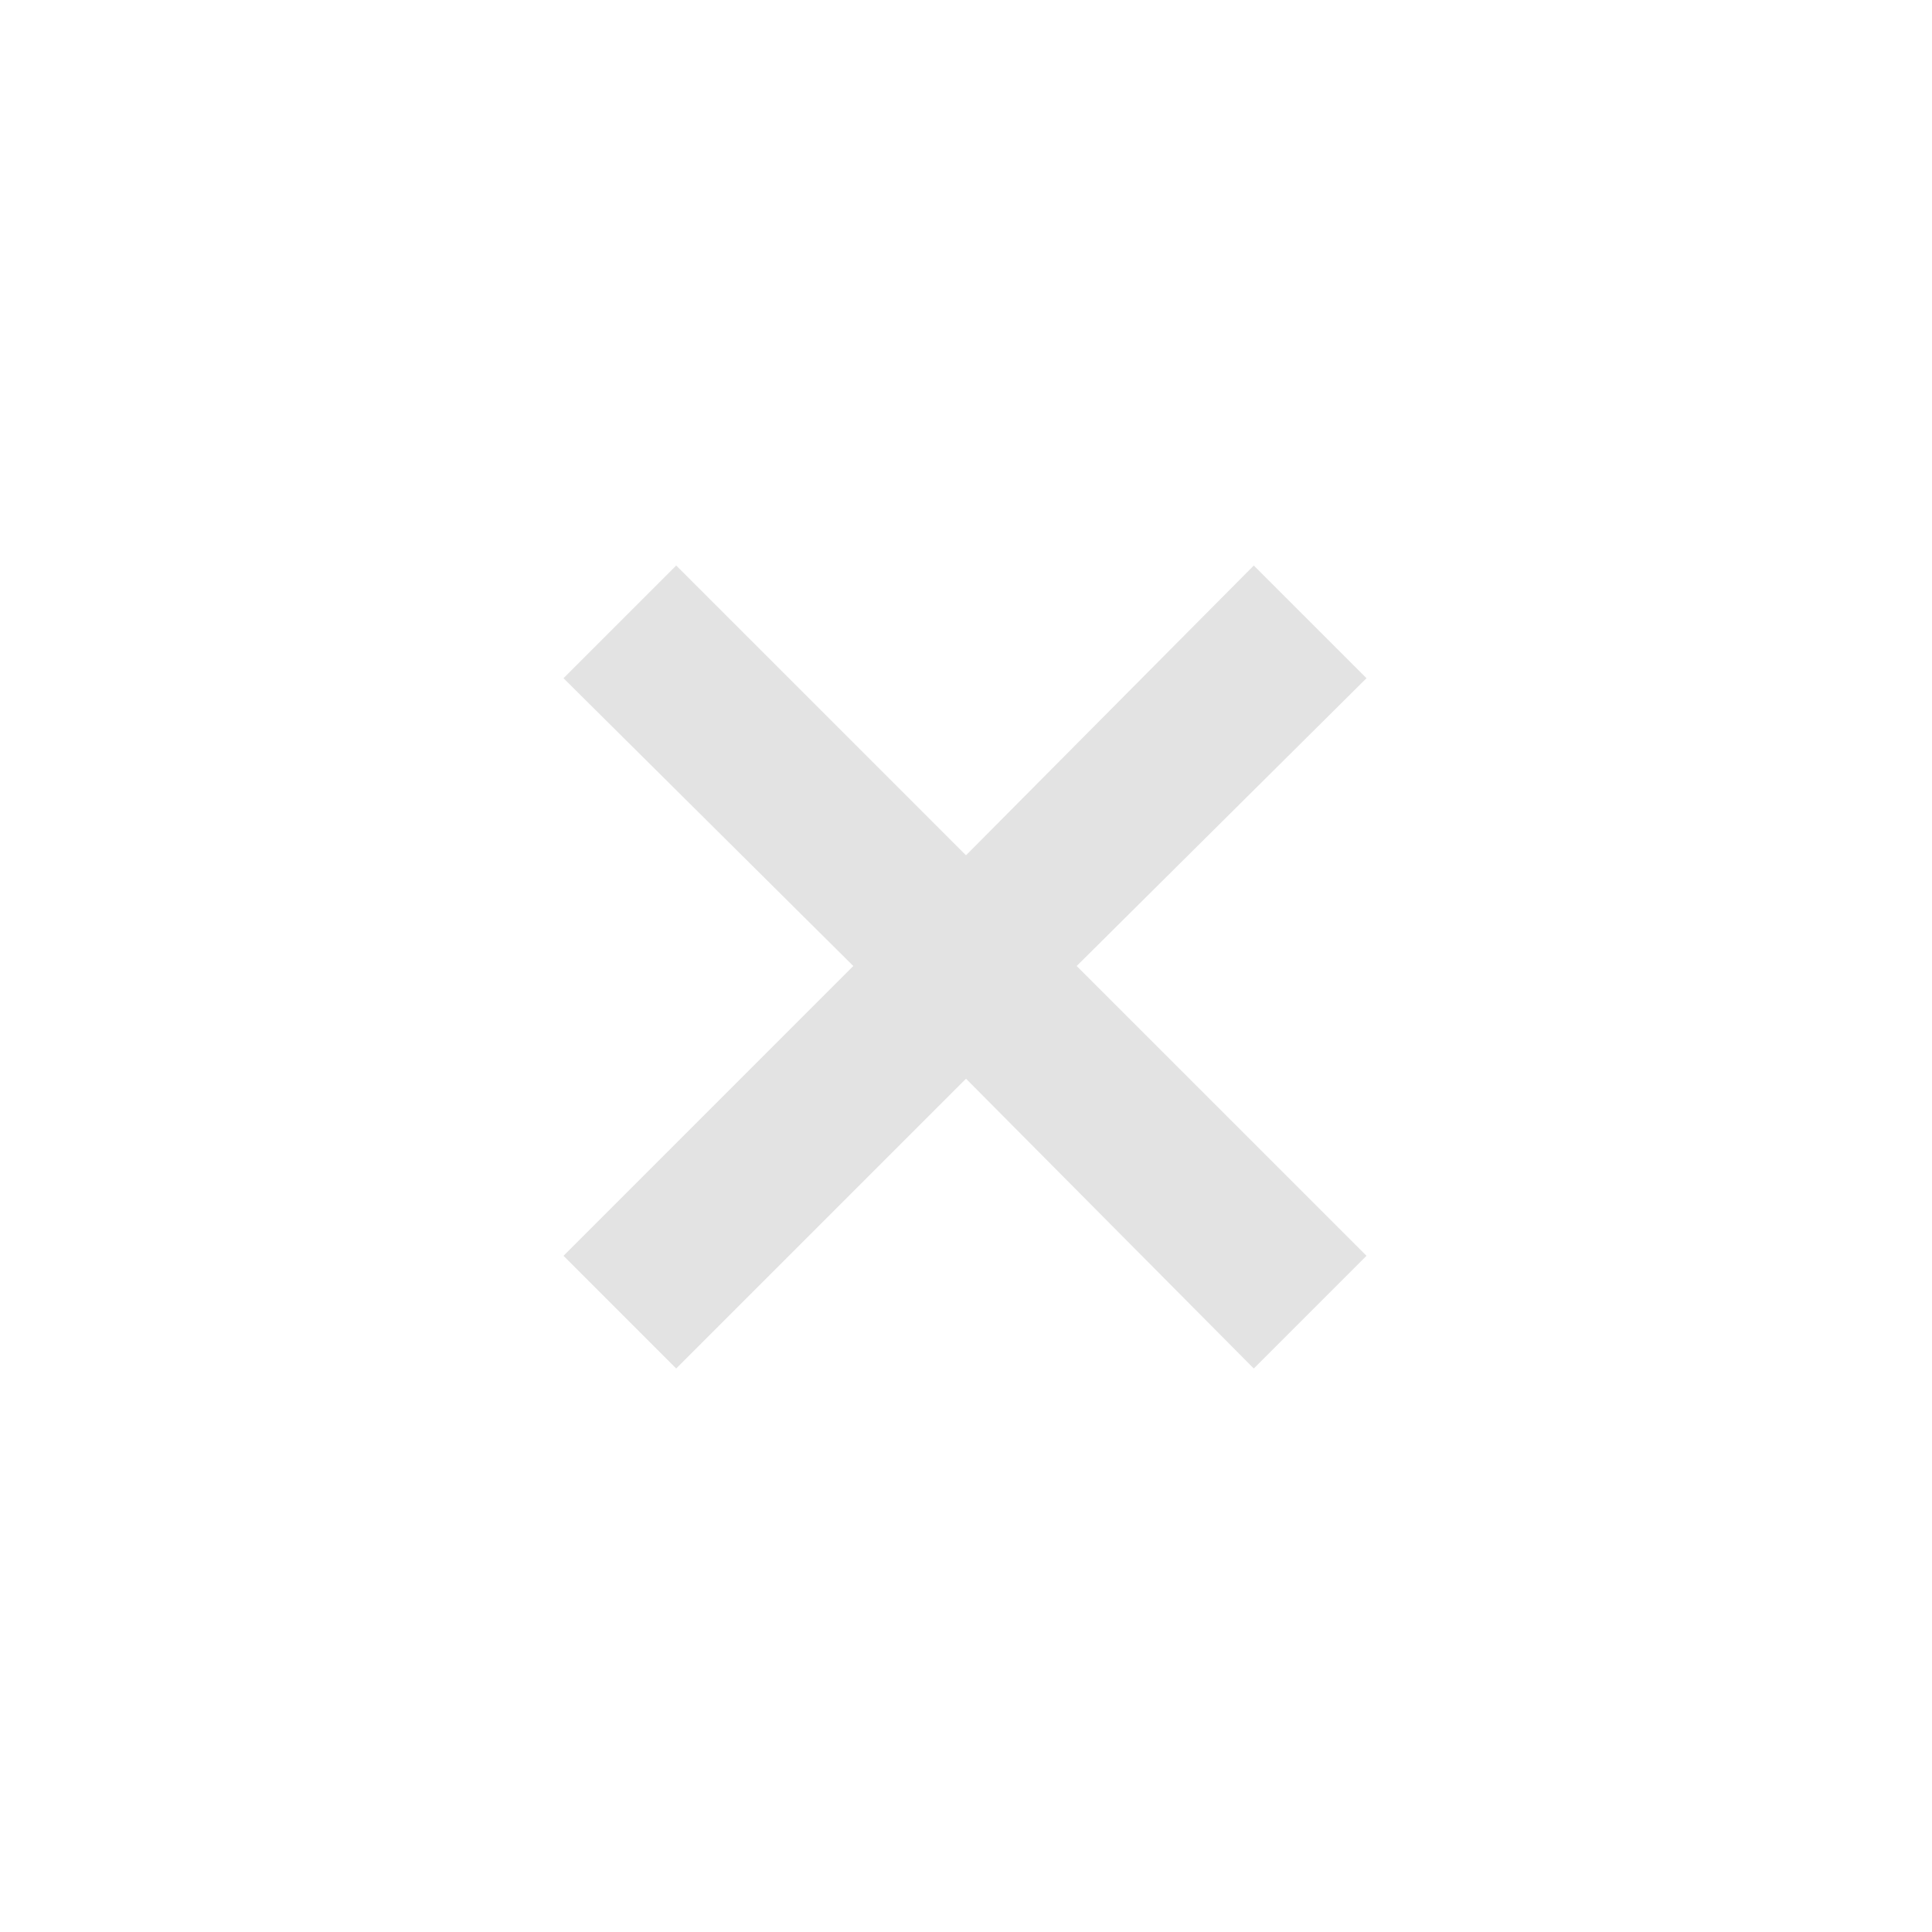
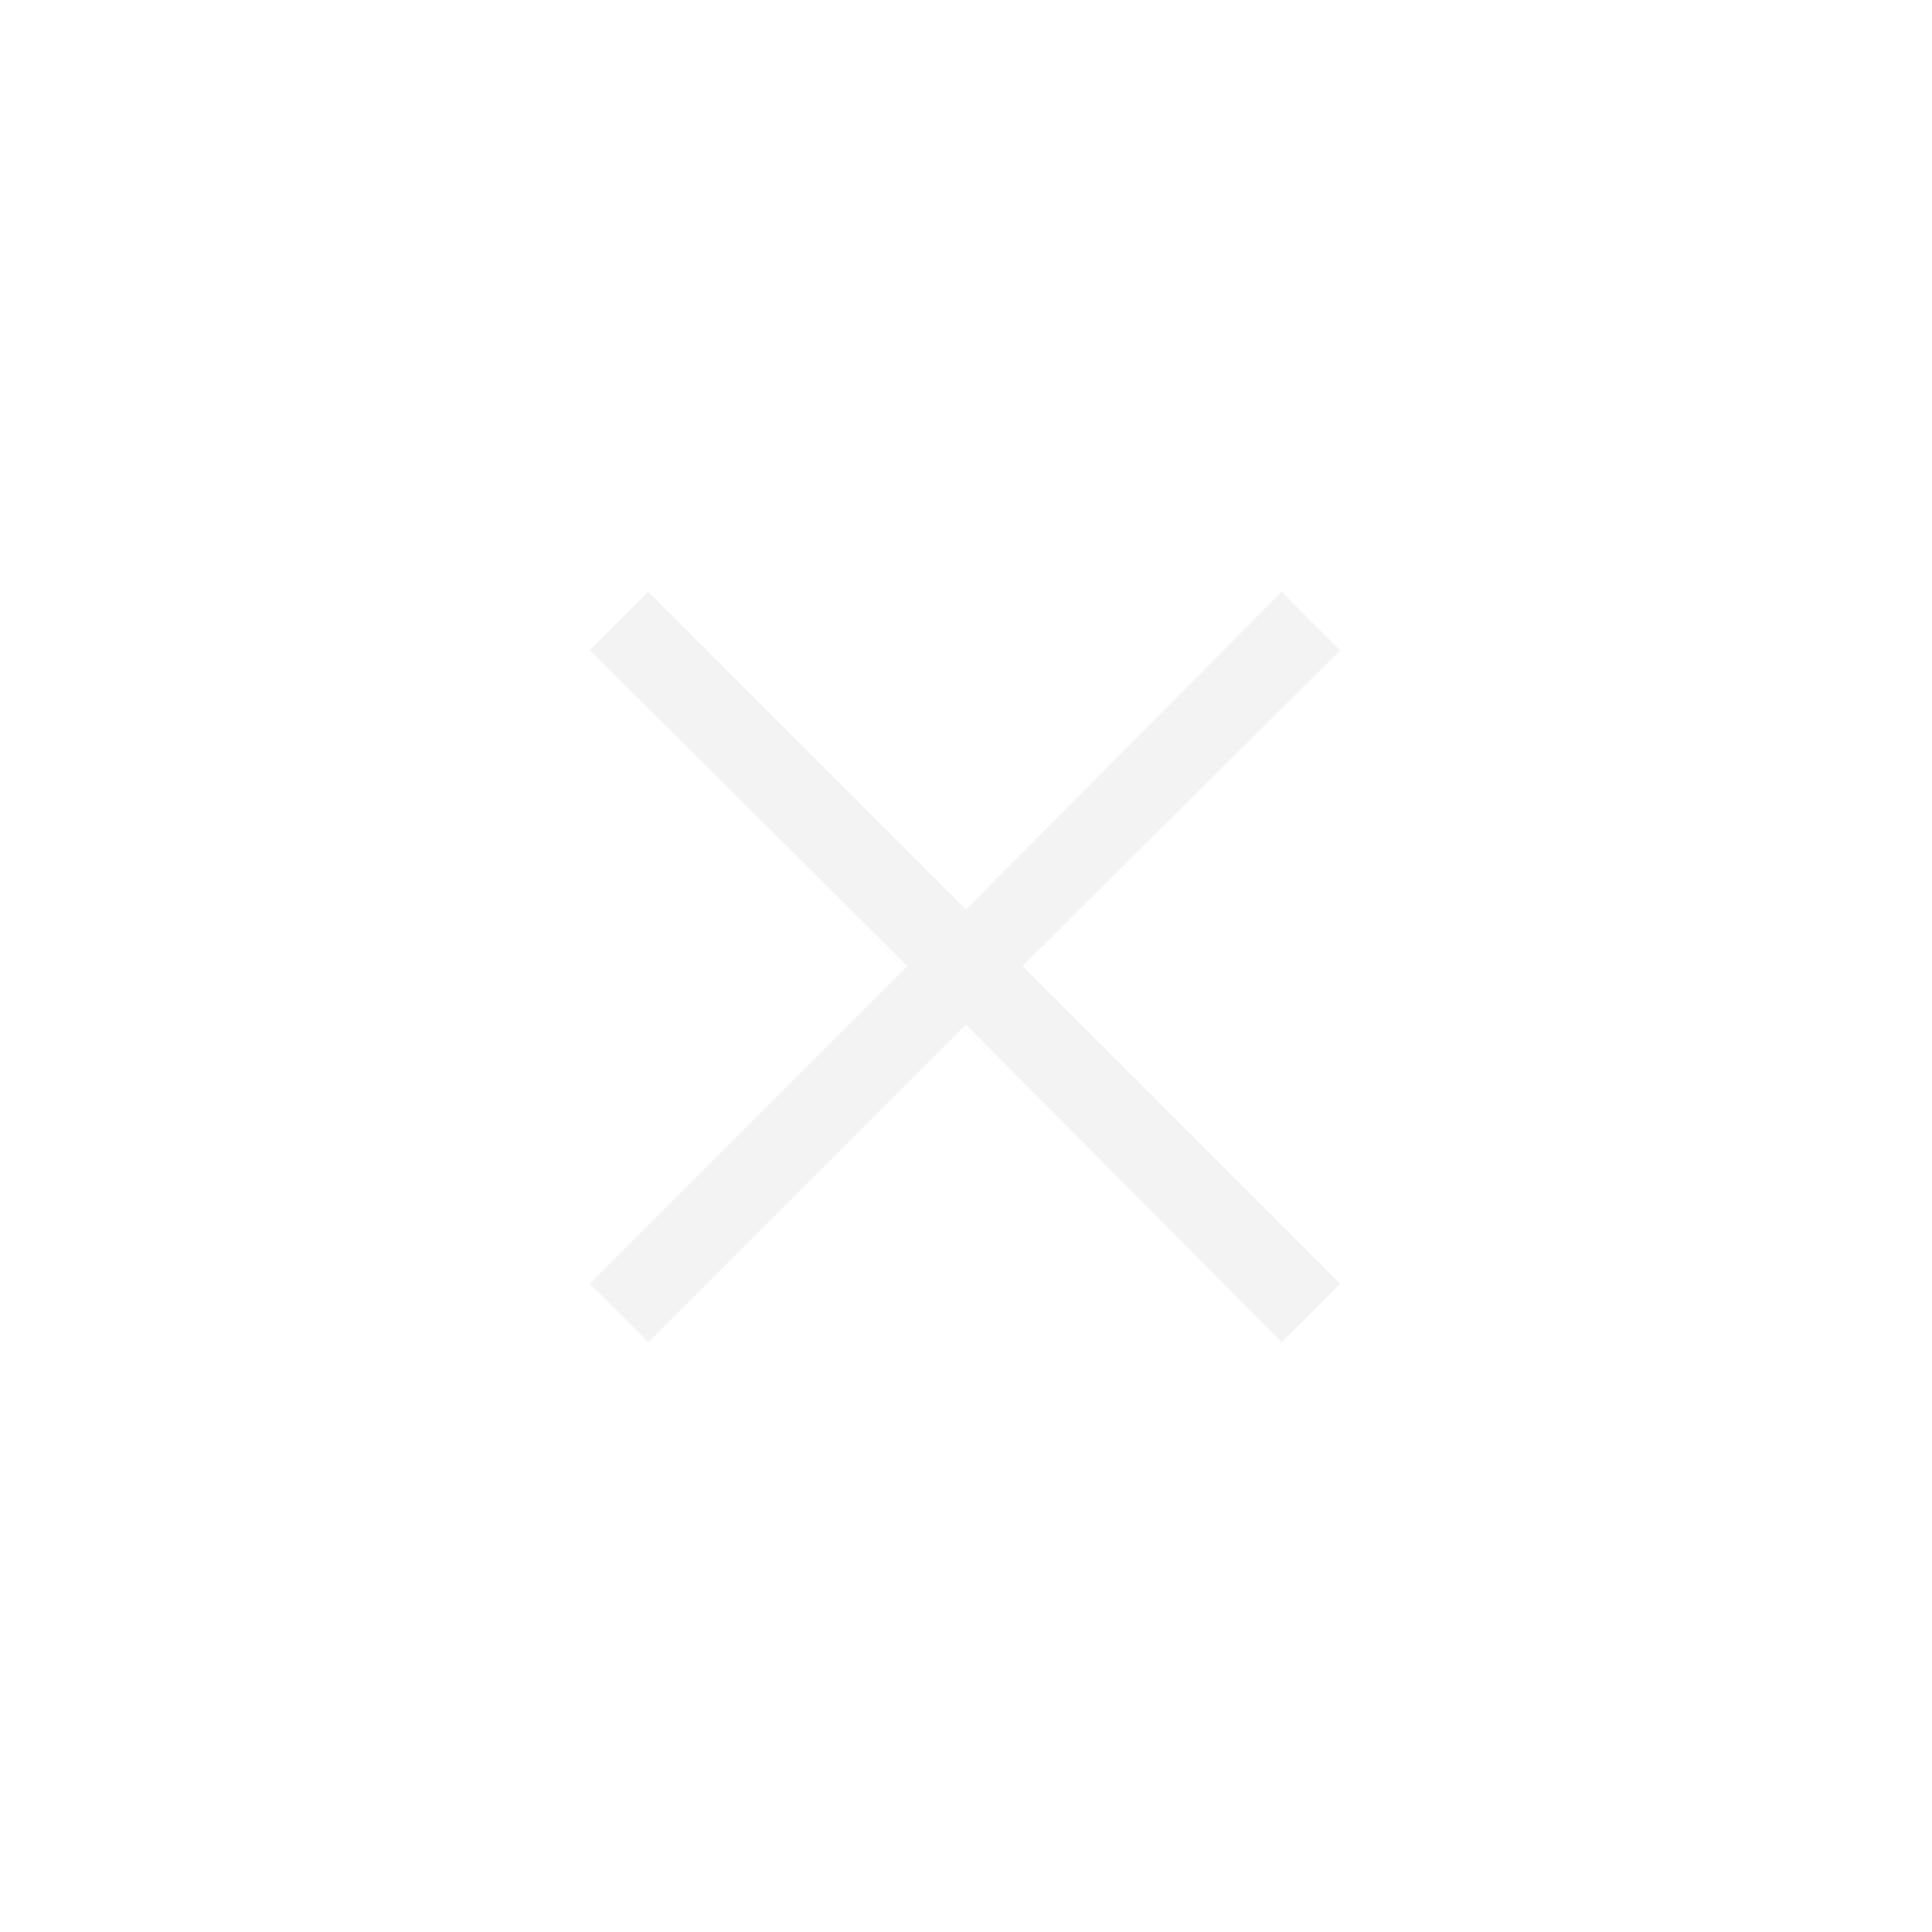
- <svg xmlns="http://www.w3.org/2000/svg" height="24px" viewBox="0 -960 960 960" width="24px" fill="#e3e3e3">
-   <path d="m336-280-56-56 144-144-144-143 56-56 144 144 143-144 56 56-144 143 144 144-56 56-143-144-144 144Z" />
+ <svg xmlns="http://www.w3.org/2000/svg" height="24px" viewBox="0 -960 960 960" width="24px" fill="#F3F3F3">
+   <path d="m322.15-293.08-29.07-29.07L450.92-480 293.08-636.85l29.07-29.07L480-508.08l156.85-157.84 29.07 29.07L508.08-480l157.84 157.85-29.07 29.07L480-450.92 322.15-293.08Z" />
</svg>
